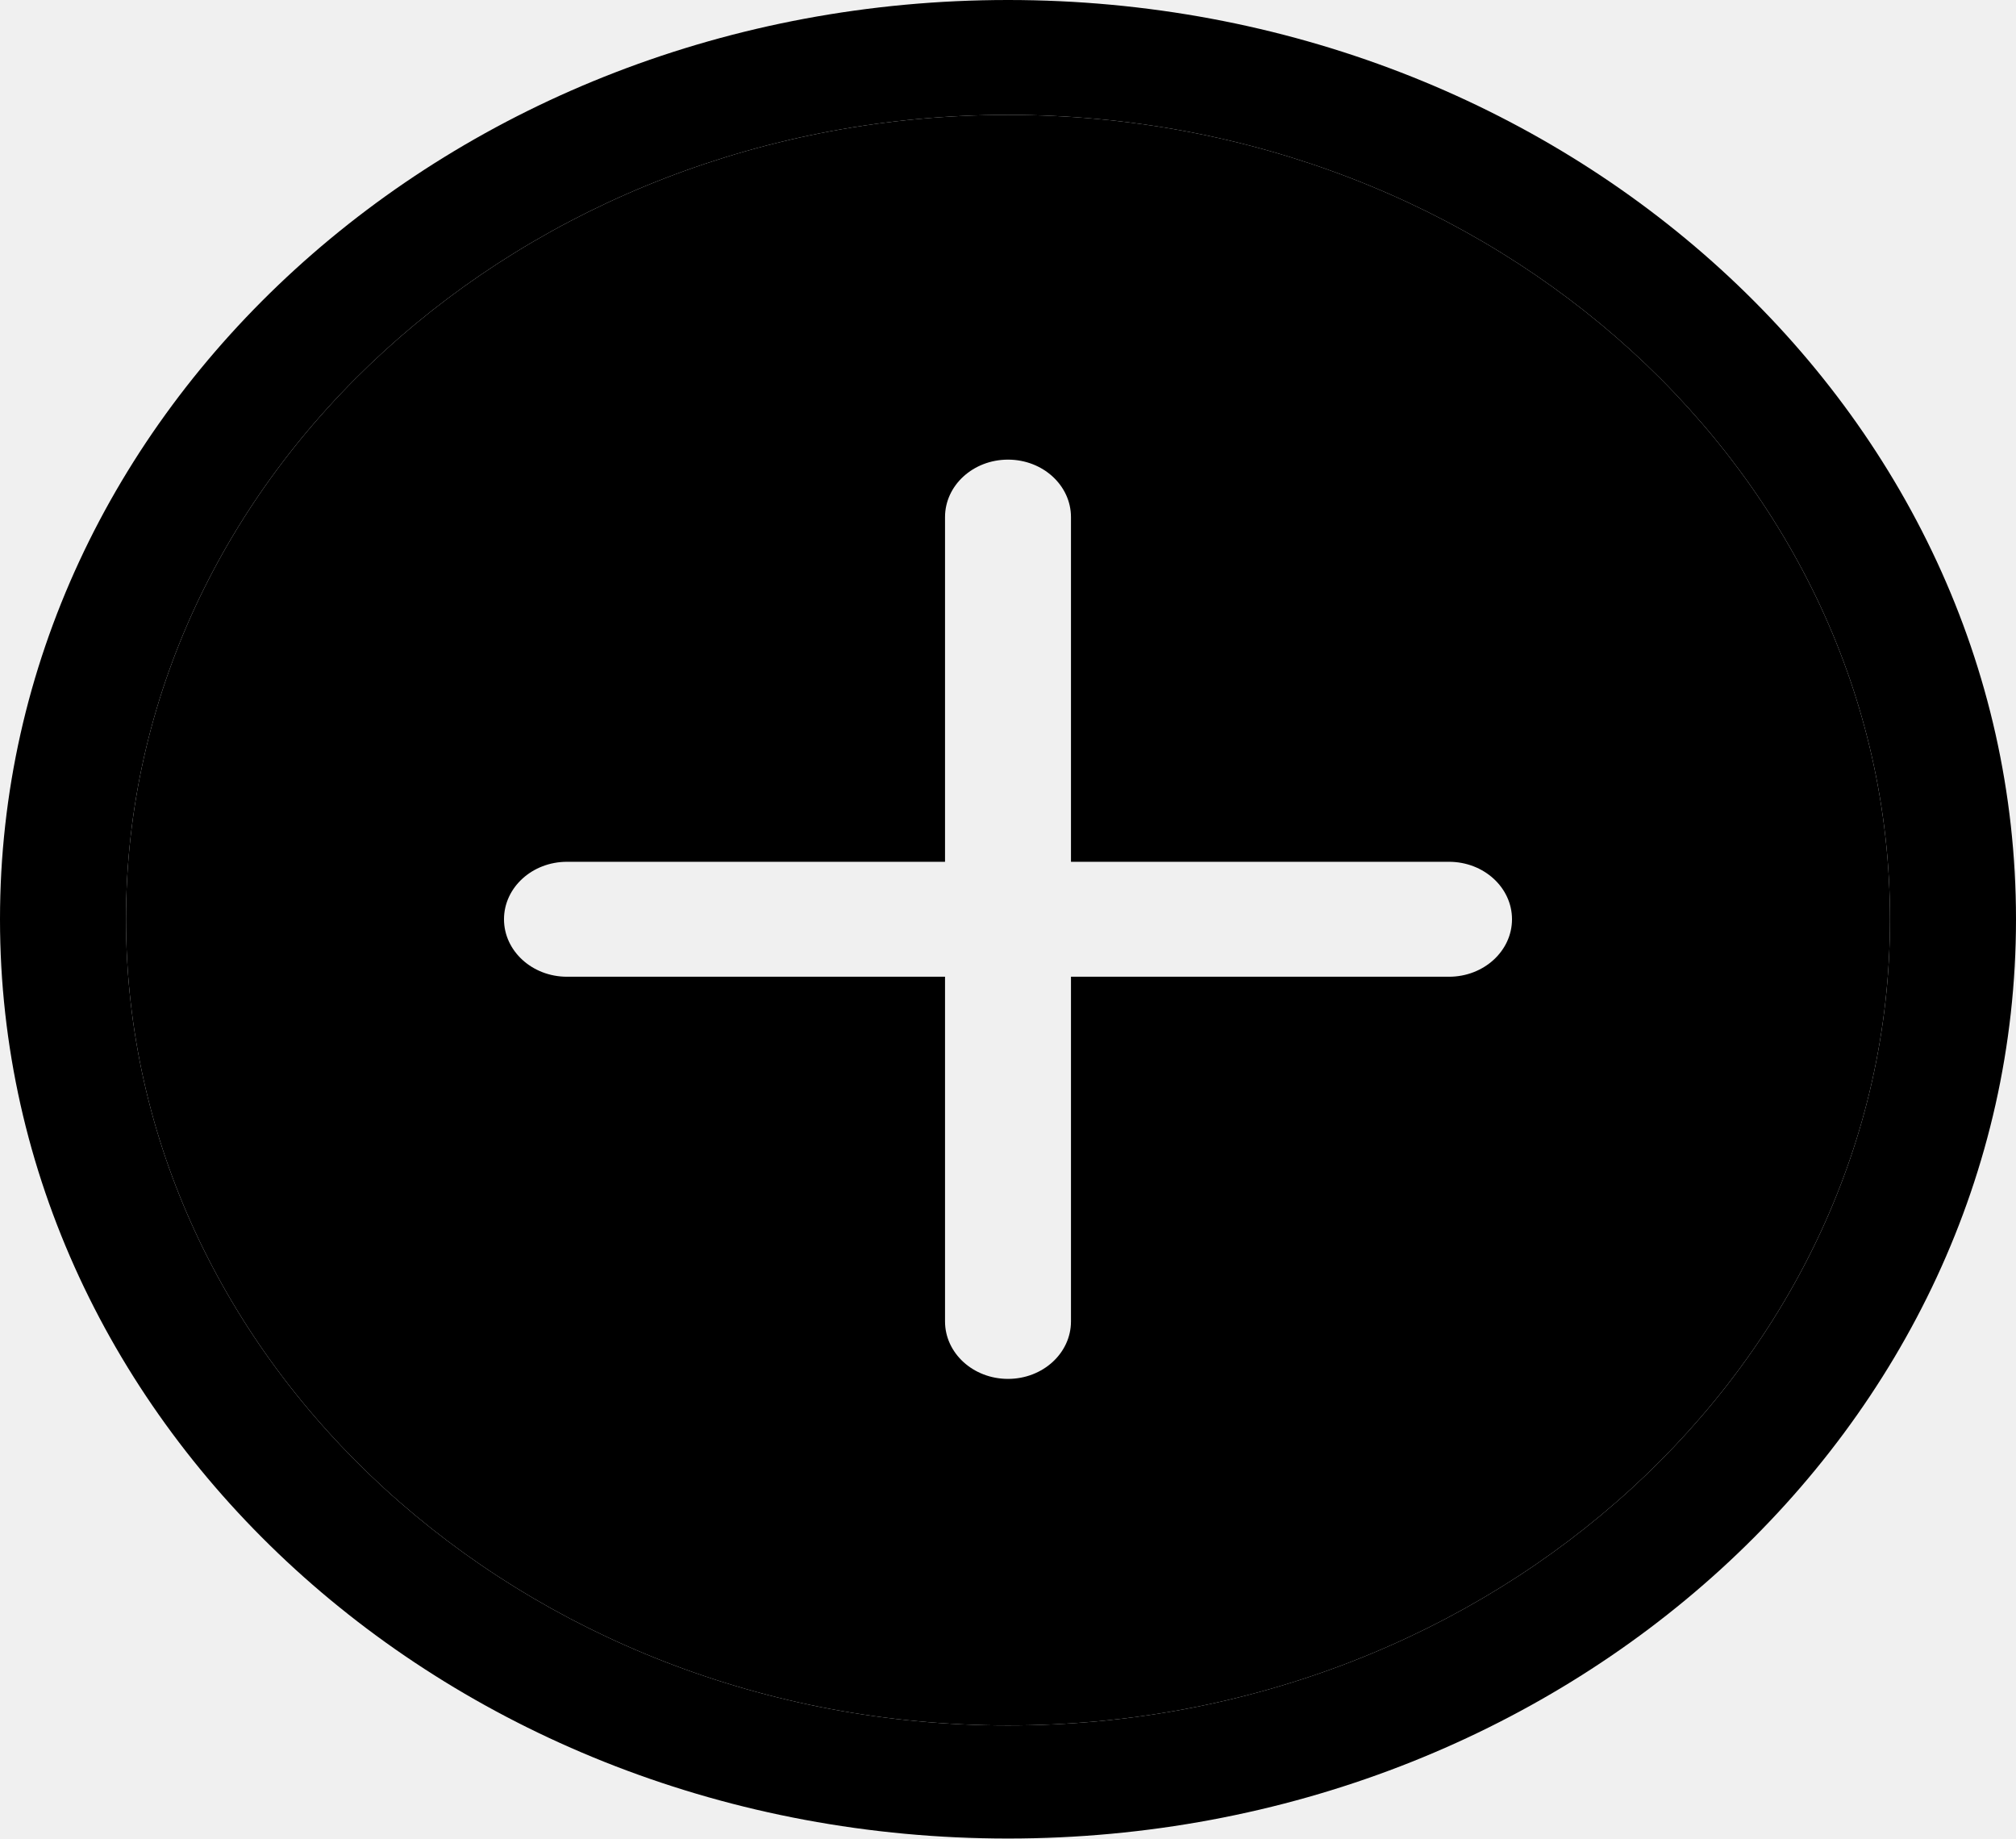
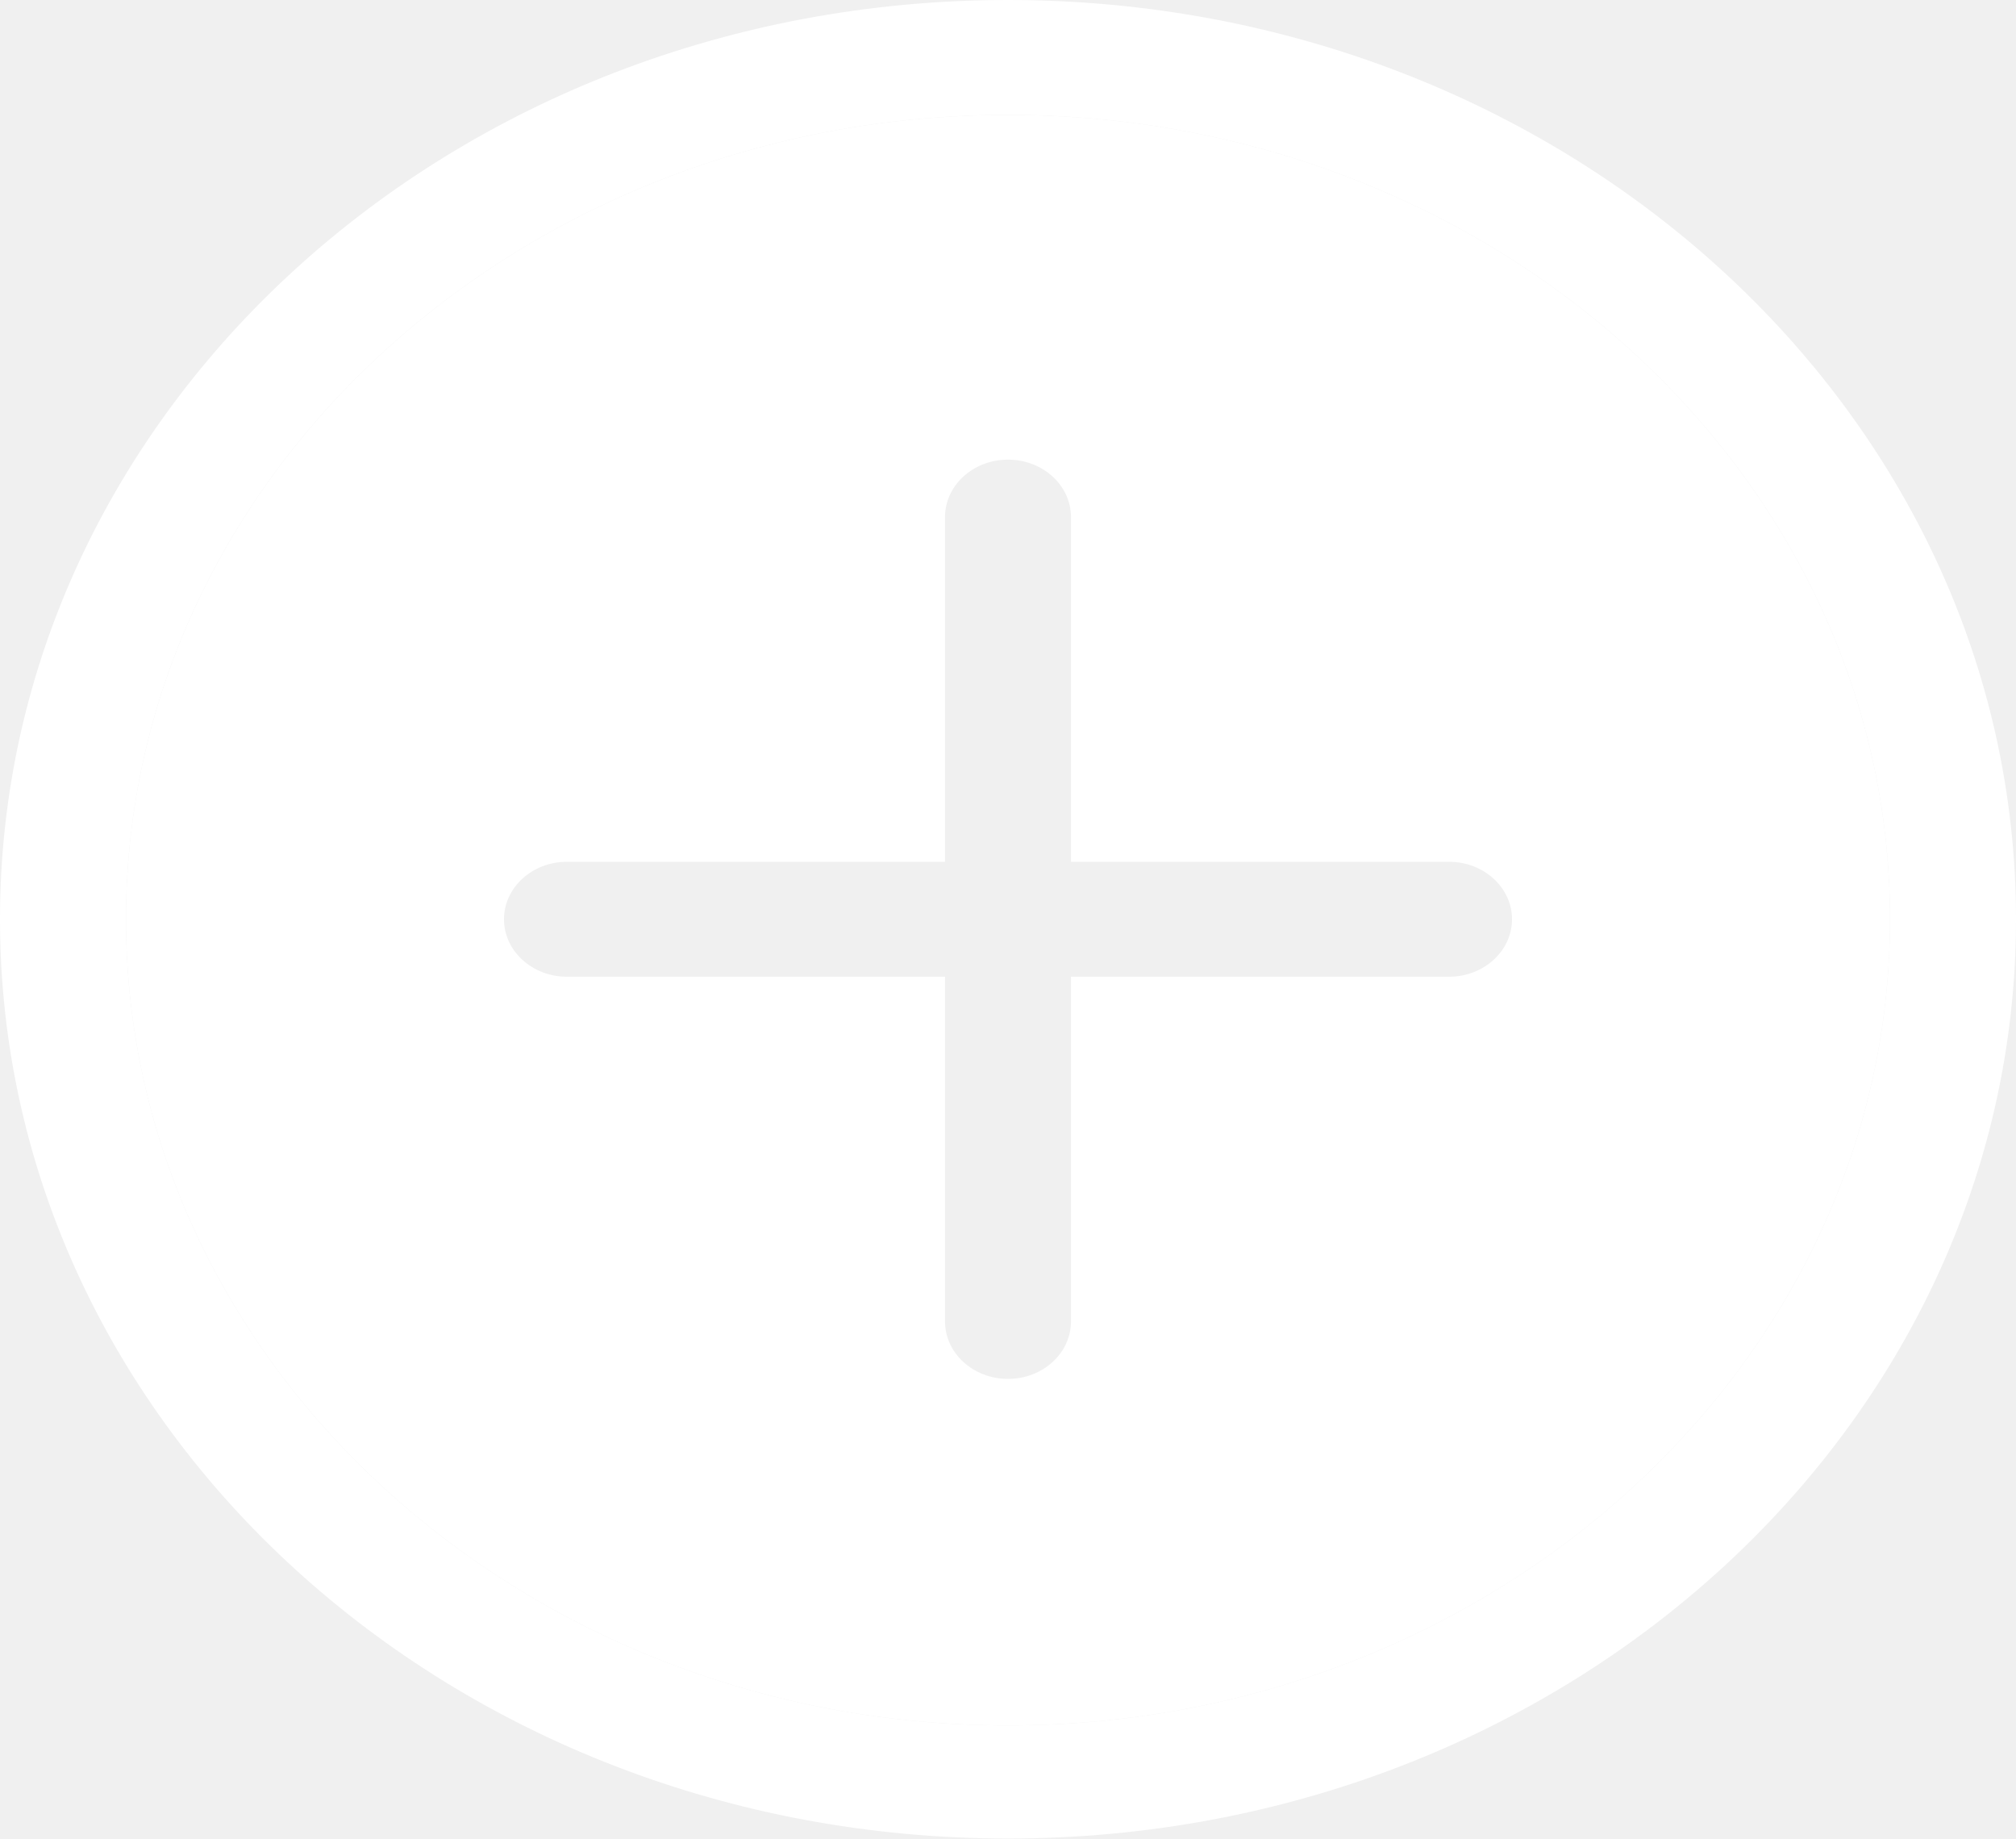
<svg xmlns="http://www.w3.org/2000/svg" width="34" height="31" viewBox="0 0 34 31" fill="none">
  <g clip-path="url(#clip0_6_14)">
-     <path fill-rule="evenodd" clip-rule="evenodd" d="M17 29.093C8.798 29.093 2.125 22.978 2.125 15.5C2.125 8.022 8.798 1.937 17 1.937C25.202 1.937 31.875 8.022 31.875 15.5C31.875 22.978 25.202 29.093 17 29.093ZM18.062 14.531H24.438C25.024 14.531 25.5 14.965 25.5 15.5C25.5 16.035 25.024 16.469 24.438 16.469H18.062V22.281C18.062 22.816 17.587 23.25 17 23.25C16.413 23.25 15.938 22.816 15.938 22.281V16.469H9.562C8.976 16.469 8.5 16.035 8.5 15.5C8.5 14.965 8.976 14.531 9.562 14.531H15.938V8.719C15.938 8.184 16.413 7.75 17 7.75C17.587 7.75 18.062 8.184 18.062 8.719V14.531Z" fill="black" />
-     <path fill-rule="evenodd" clip-rule="evenodd" d="M0 15.5C0 6.94 7.611 0 17 0C26.389 0 34 6.94 34 15.5C34 24.061 26.389 31 17 31C7.611 31 0 24.061 0 15.5ZM2.125 15.5C2.125 22.978 8.798 29.093 17 29.093C25.202 29.093 31.875 22.978 31.875 15.5C31.875 8.022 25.202 1.937 17 1.937C8.798 1.937 2.125 8.022 2.125 15.5Z" fill="black" />
+     <path fill-rule="evenodd" clip-rule="evenodd" d="M17 29.093C8.798 29.093 2.125 22.978 2.125 15.5C2.125 8.022 8.798 1.937 17 1.937C25.202 1.937 31.875 8.022 31.875 15.5C31.875 22.978 25.202 29.093 17 29.093ZM18.062 14.531H24.438C25.024 14.531 25.5 14.965 25.5 15.5C25.5 16.035 25.024 16.469 24.438 16.469H18.062V22.281C18.062 22.816 17.587 23.25 17 23.25C16.413 23.25 15.938 22.816 15.938 22.281V16.469H9.562C8.976 16.469 8.5 16.035 8.5 15.5C8.5 14.965 8.976 14.531 9.562 14.531H15.938V8.719C15.938 8.184 16.413 7.75 17 7.75C17.587 7.75 18.062 8.184 18.062 8.719V14.531Z" fill="white" />
+     <path fill-rule="evenodd" clip-rule="evenodd" d="M0 15.5C0 6.94 7.611 0 17 0C26.389 0 34 6.94 34 15.5C34 24.061 26.389 31 17 31C7.611 31 0 24.061 0 15.5ZM2.125 15.5C2.125 22.978 8.798 29.093 17 29.093C25.202 29.093 31.875 22.978 31.875 15.5C31.875 8.022 25.202 1.937 17 1.937C8.798 1.937 2.125 8.022 2.125 15.5Z" fill="white" />
  </g>
  <defs>
    <clipPath id="clip0_6_14">
      <rect width="34" height="31" fill="white" />
    </clipPath>
  </defs>
</svg>
